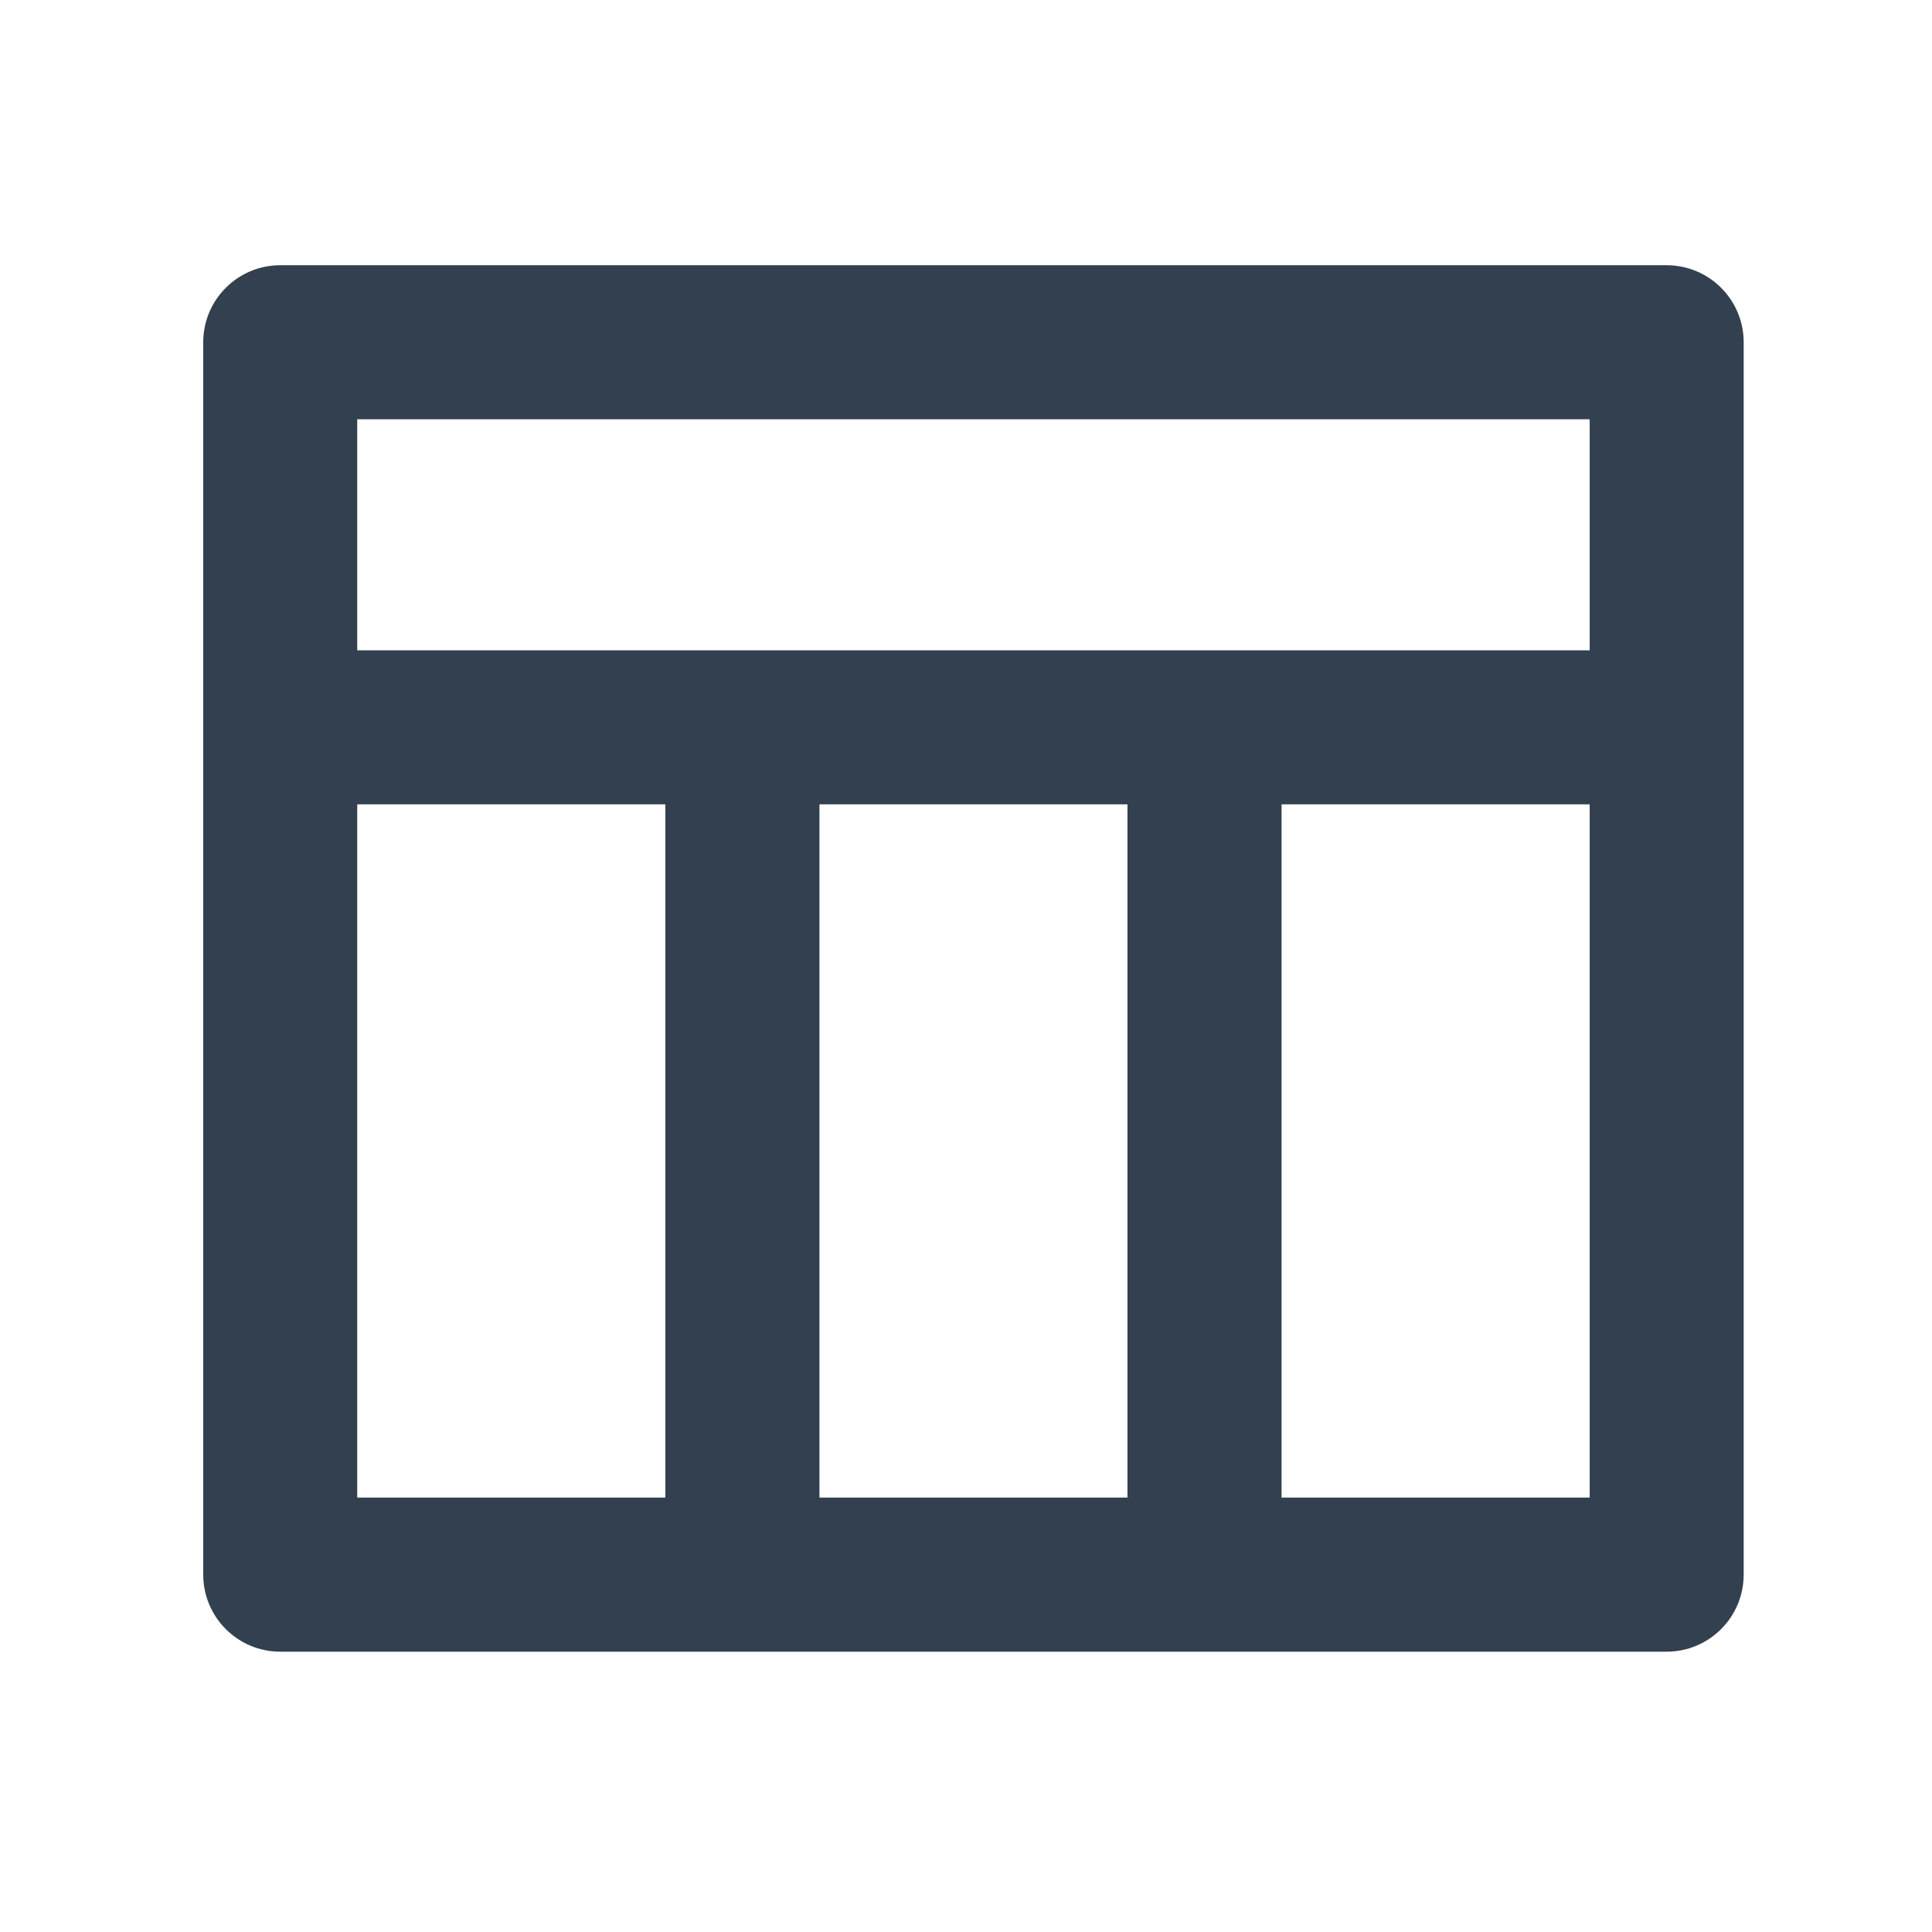
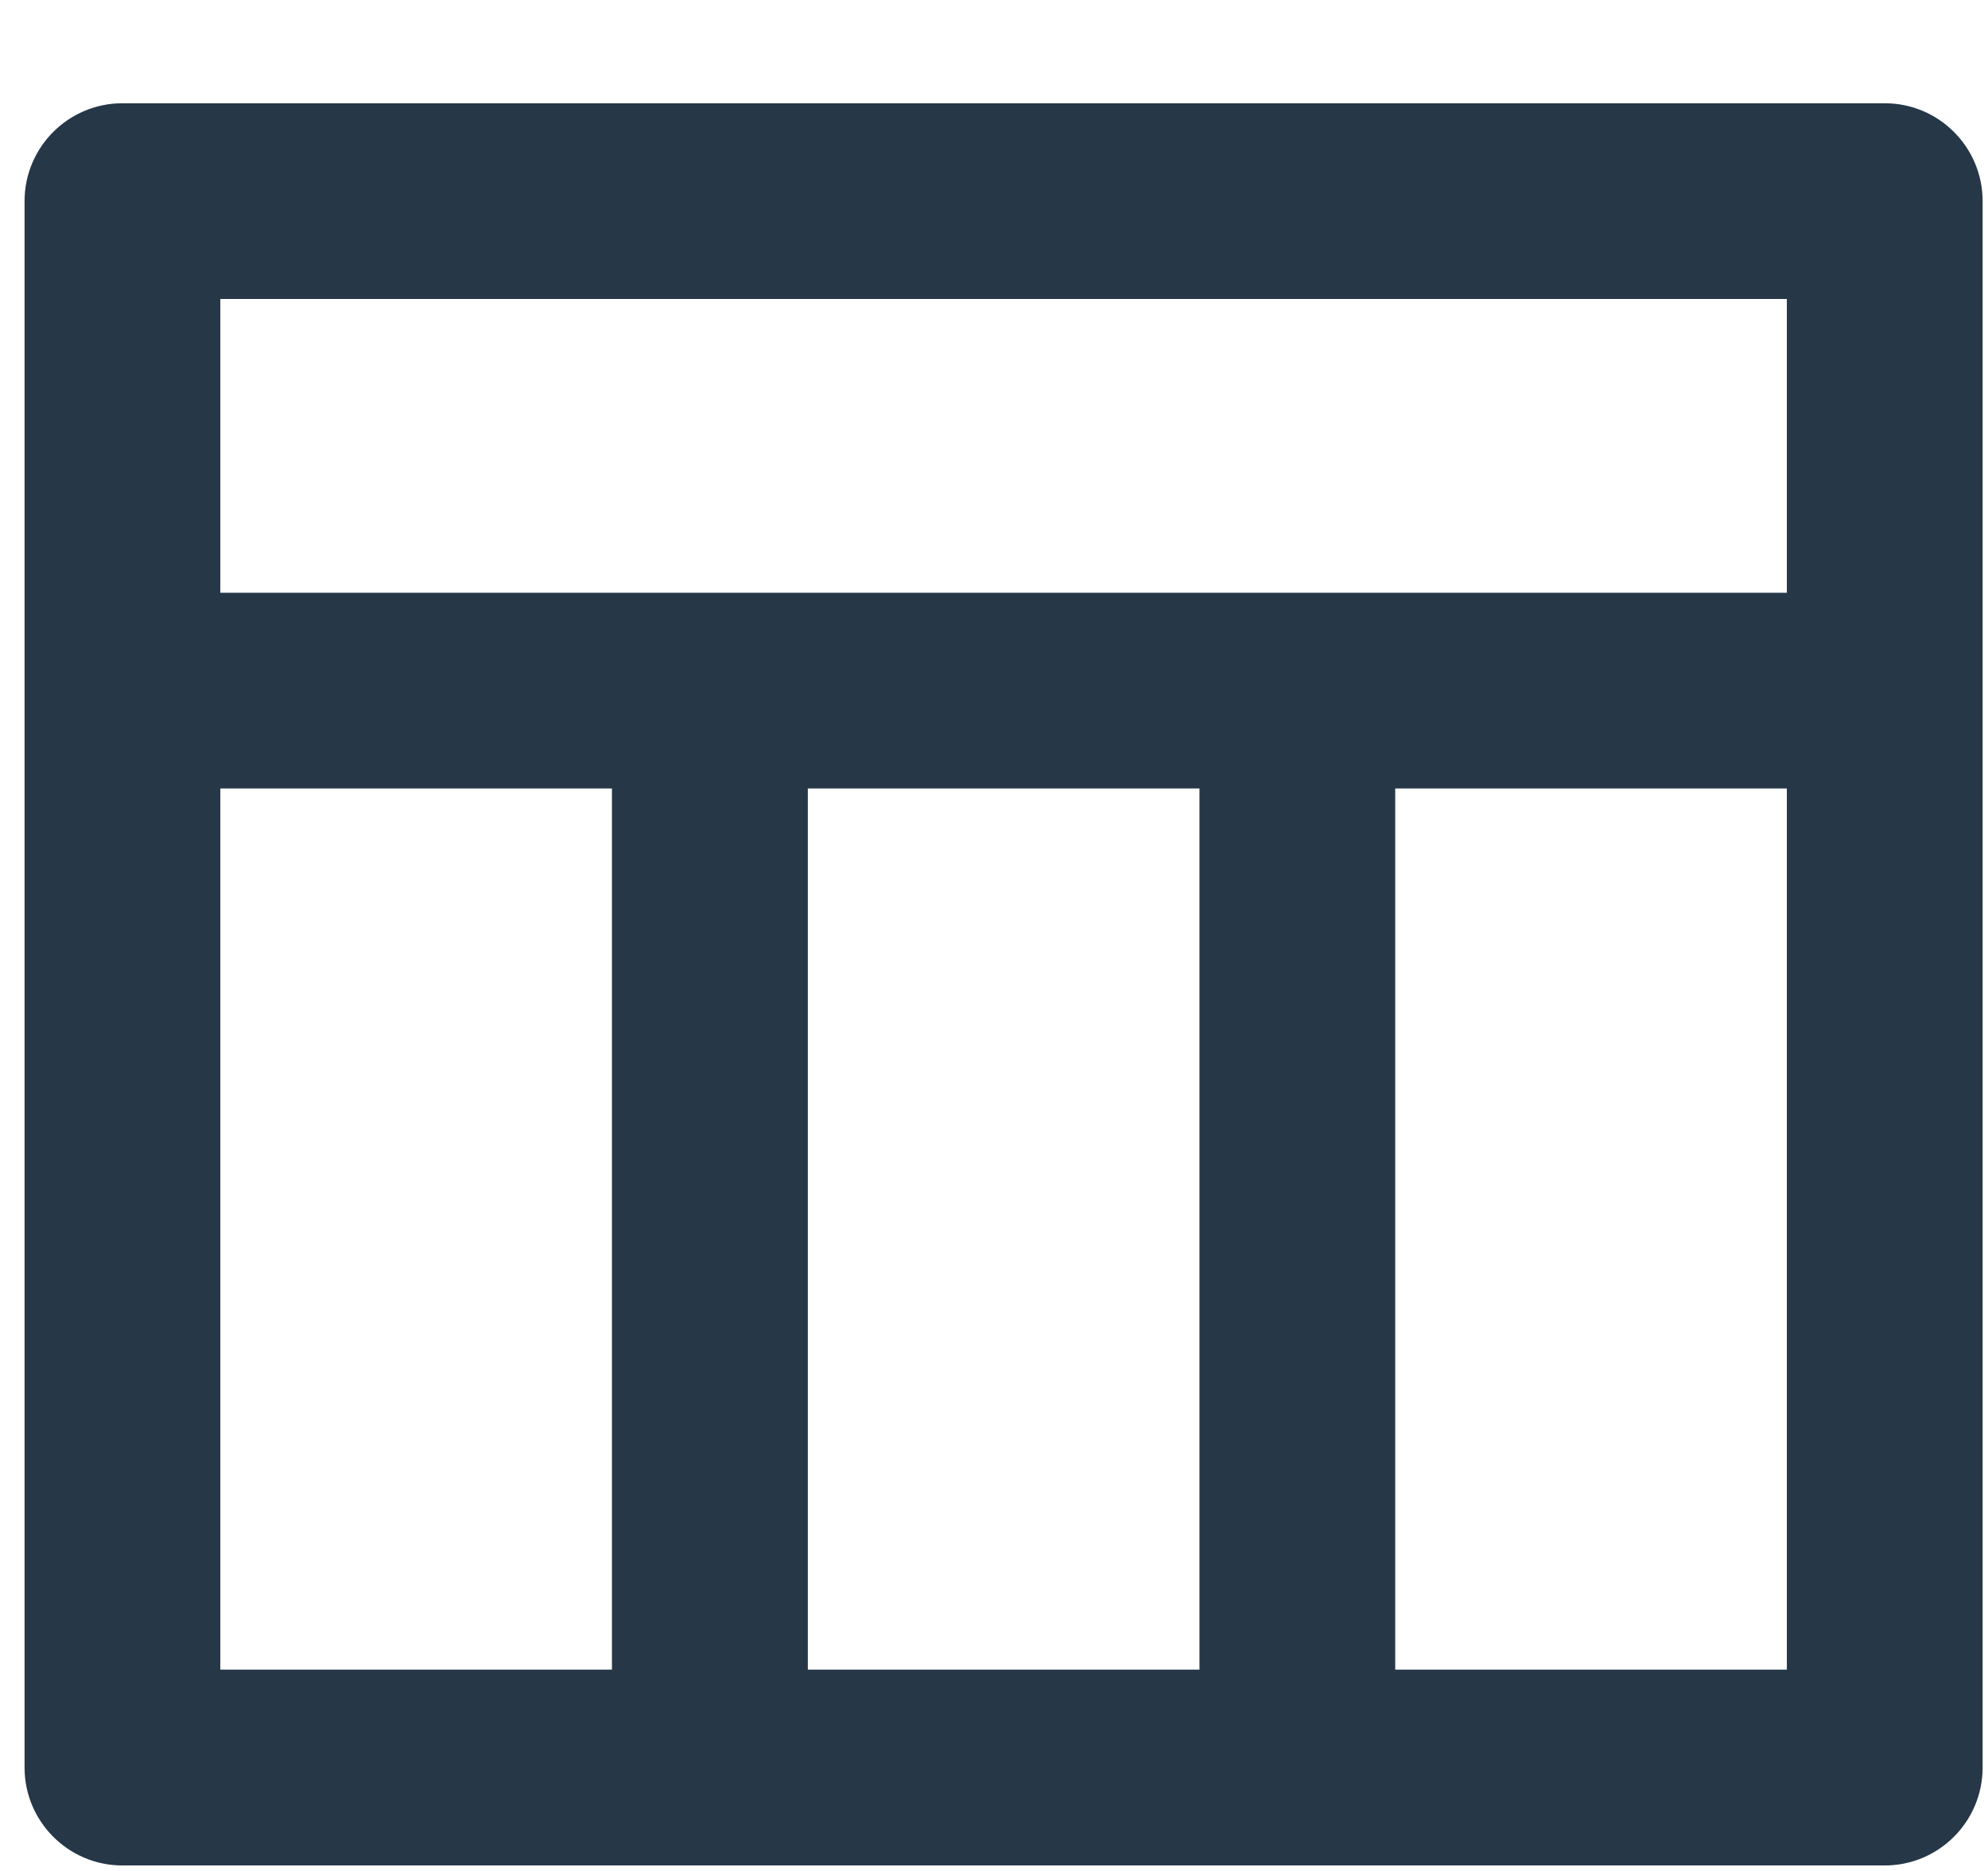
- <svg xmlns="http://www.w3.org/2000/svg" width="21" height="21" viewBox="0 0 21 21" fill="none">
-   <path d="M3.883 7.069H17.279V4.557H3.883V7.069ZM12.255 16.278V8.743H8.907V16.278H12.255ZM13.93 16.278H17.279V8.743H13.93V16.278ZM7.232 16.278V8.743H3.883V16.278H7.232ZM3.046 2.883H18.116C18.578 2.883 18.953 3.258 18.953 3.72V17.115C18.953 17.578 18.578 17.953 18.116 17.953H3.046C2.584 17.953 2.209 17.578 2.209 17.115V3.72C2.209 3.258 2.584 2.883 3.046 2.883Z" fill="#32404F" />
+ <svg xmlns="http://www.w3.org/2000/svg" width="17" height="16" viewBox="0 0 17 16" fill="none">
+   <path d="M1.884 5.069H15.28V2.557H1.884V5.069ZM10.257 14.278V6.743H6.908V14.278H10.257ZM11.931 14.278H15.28V6.743H11.931V14.278ZM5.233 14.278V6.743H1.884V14.278H5.233ZM1.047 0.883H16.117C16.579 0.883 16.954 1.258 16.954 1.72V15.115C16.954 15.578 16.579 15.953 16.117 15.953H1.047C0.585 15.953 0.21 15.578 0.21 15.115V1.72C0.21 1.258 0.585 0.883 1.047 0.883Z" fill="#263747" />
</svg>
